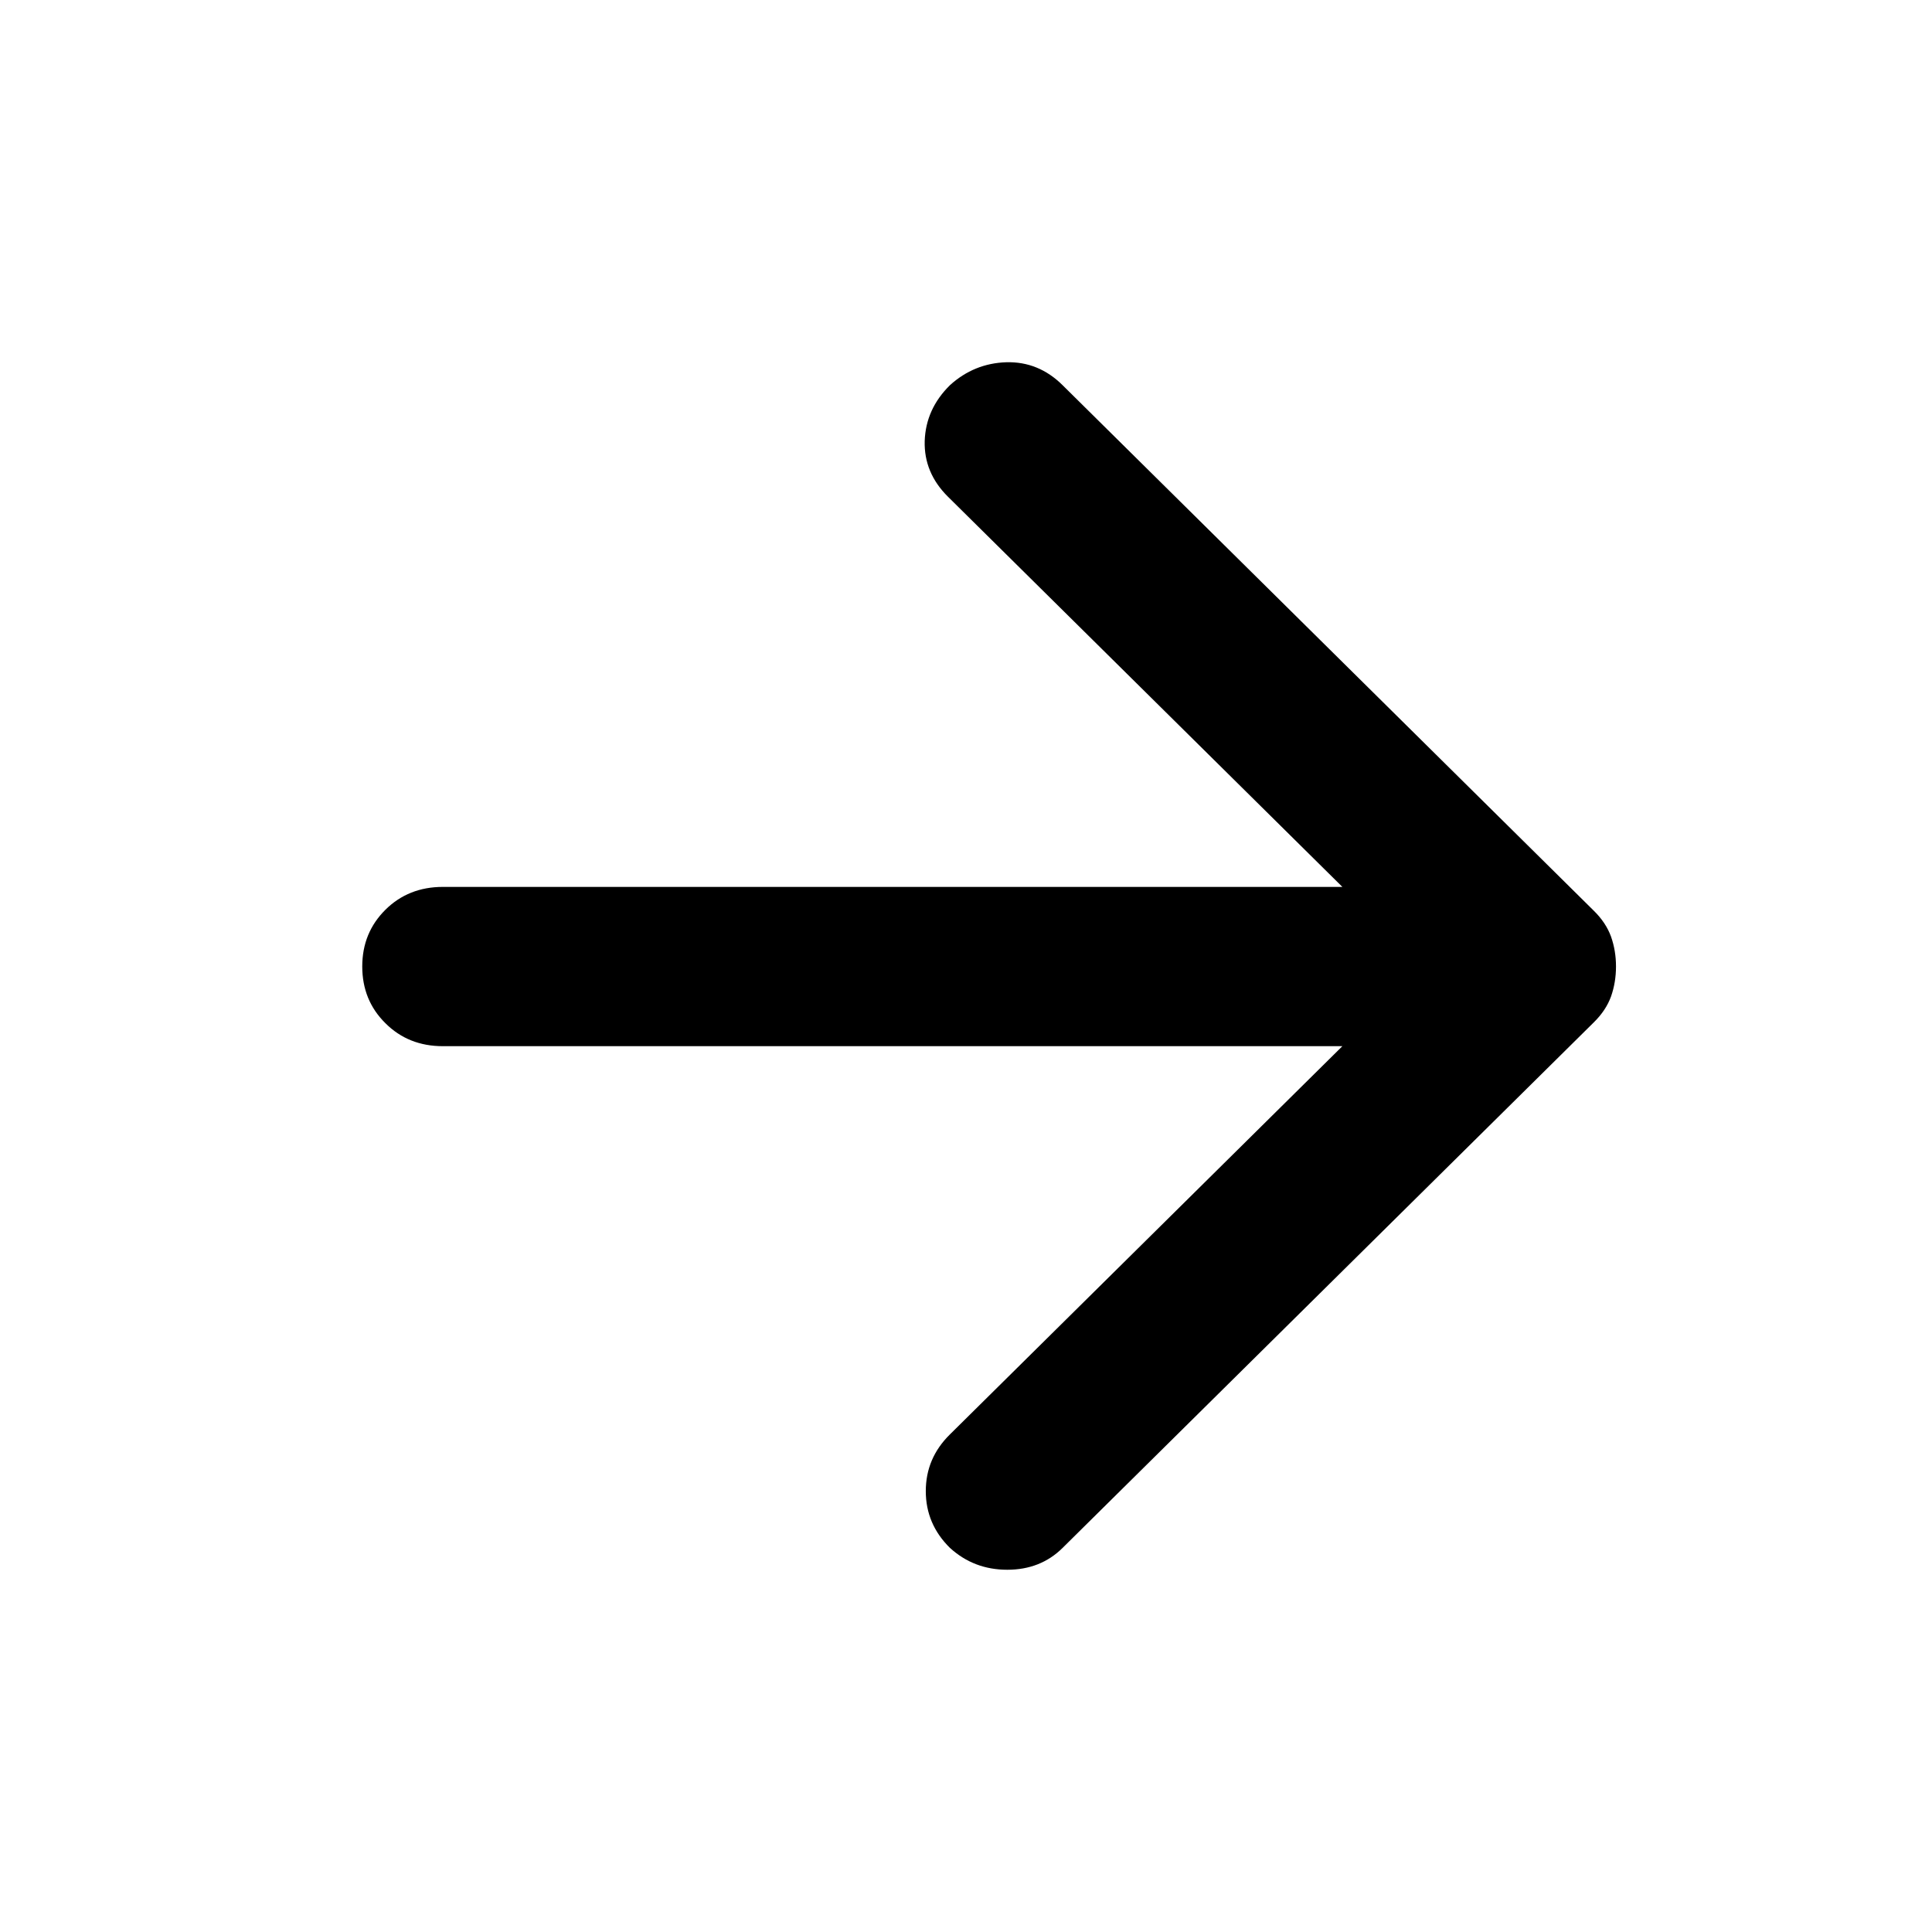
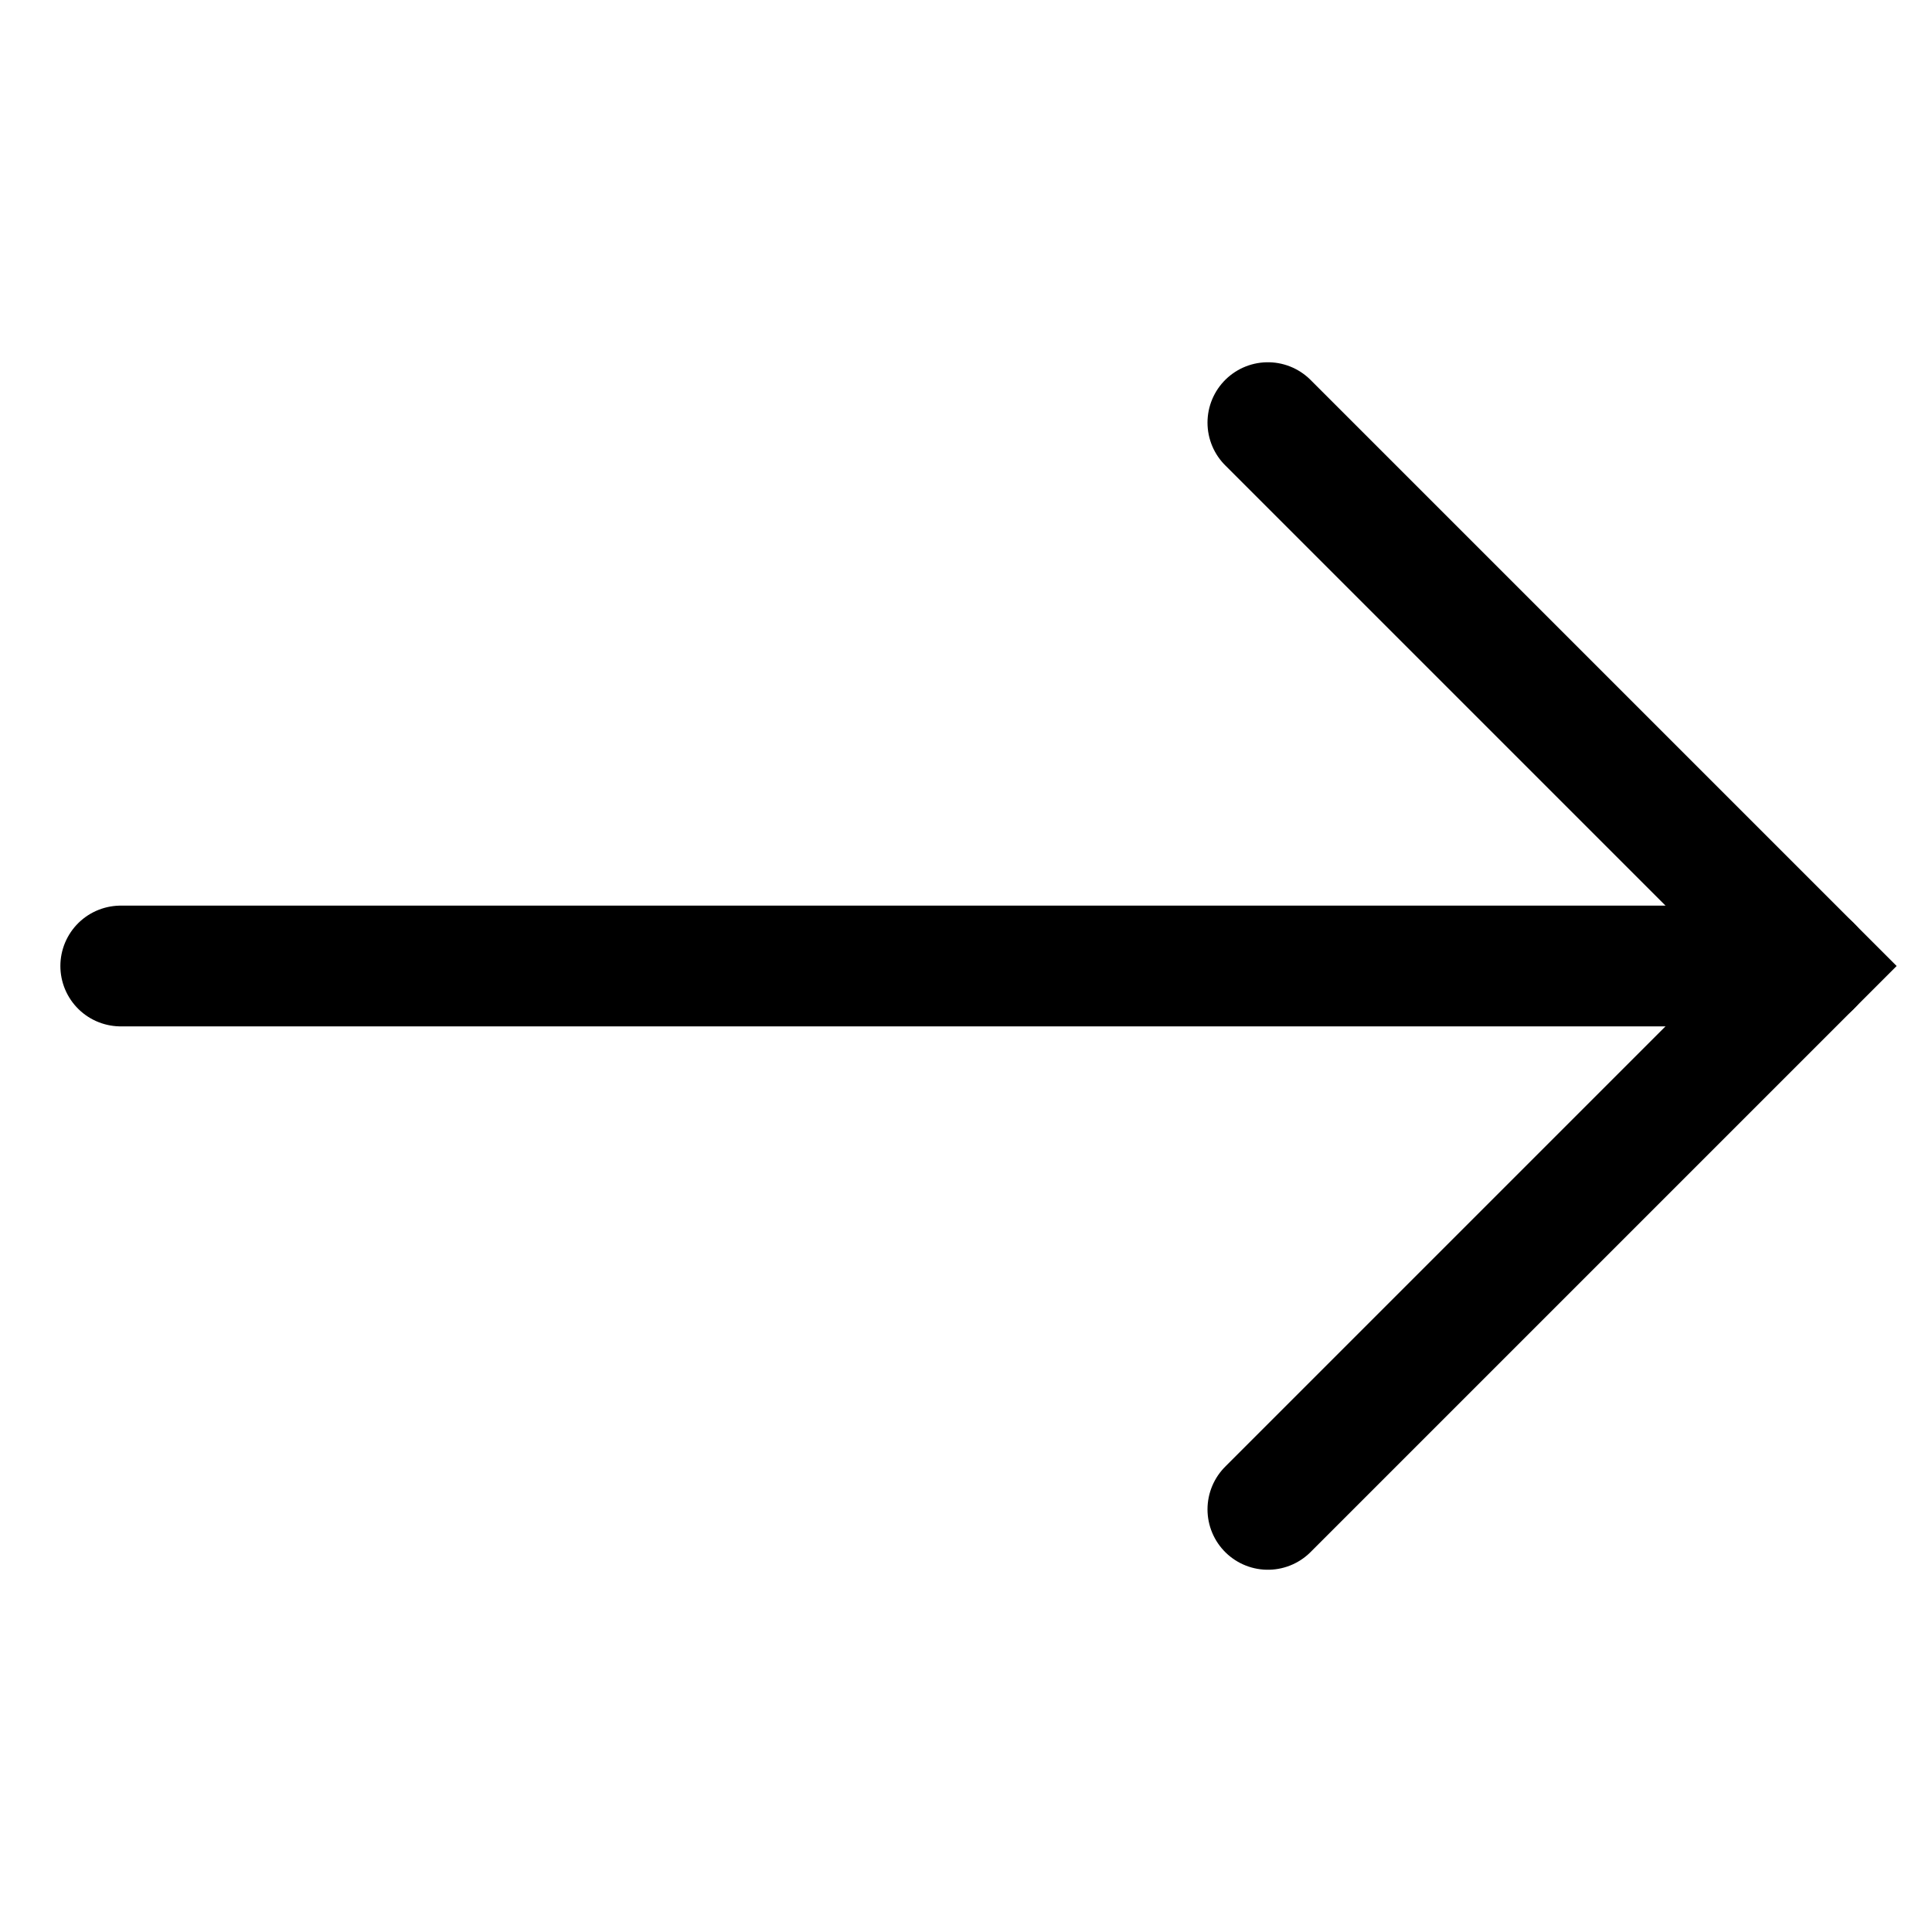
<svg xmlns="http://www.w3.org/2000/svg" width="16" height="16" viewBox="0 0 16 16" fill="none">
-   <path d="M11.117 8.664H3.667C3.478 8.664 3.319 8.601 3.192 8.474C3.064 8.348 3 8.191 3 8.004C3 7.817 3.064 7.661 3.192 7.534C3.319 7.408 3.478 7.345 3.667 7.345H11.117L7.85 4.113C7.717 3.981 7.653 3.827 7.658 3.652C7.664 3.476 7.733 3.322 7.867 3.19C8 3.069 8.156 3.006 8.333 3C8.511 2.995 8.667 3.058 8.8 3.19L13.2 7.543C13.267 7.609 13.314 7.68 13.342 7.757C13.369 7.834 13.383 7.916 13.383 8.004C13.383 8.092 13.369 8.175 13.342 8.252C13.314 8.329 13.267 8.4 13.2 8.466L8.8 12.819C8.678 12.94 8.525 13 8.342 13C8.158 13 8 12.94 7.867 12.819C7.733 12.687 7.667 12.53 7.667 12.349C7.667 12.167 7.733 12.011 7.867 11.879L11.117 8.664Z" fill="black" />
+   <path d="M10.5 12.5L15 8L10.5 3.5" stroke="black" stroke-linecap="round" />
+   <path d="M15 8H1" stroke="black" stroke-linecap="round" />
</svg>
